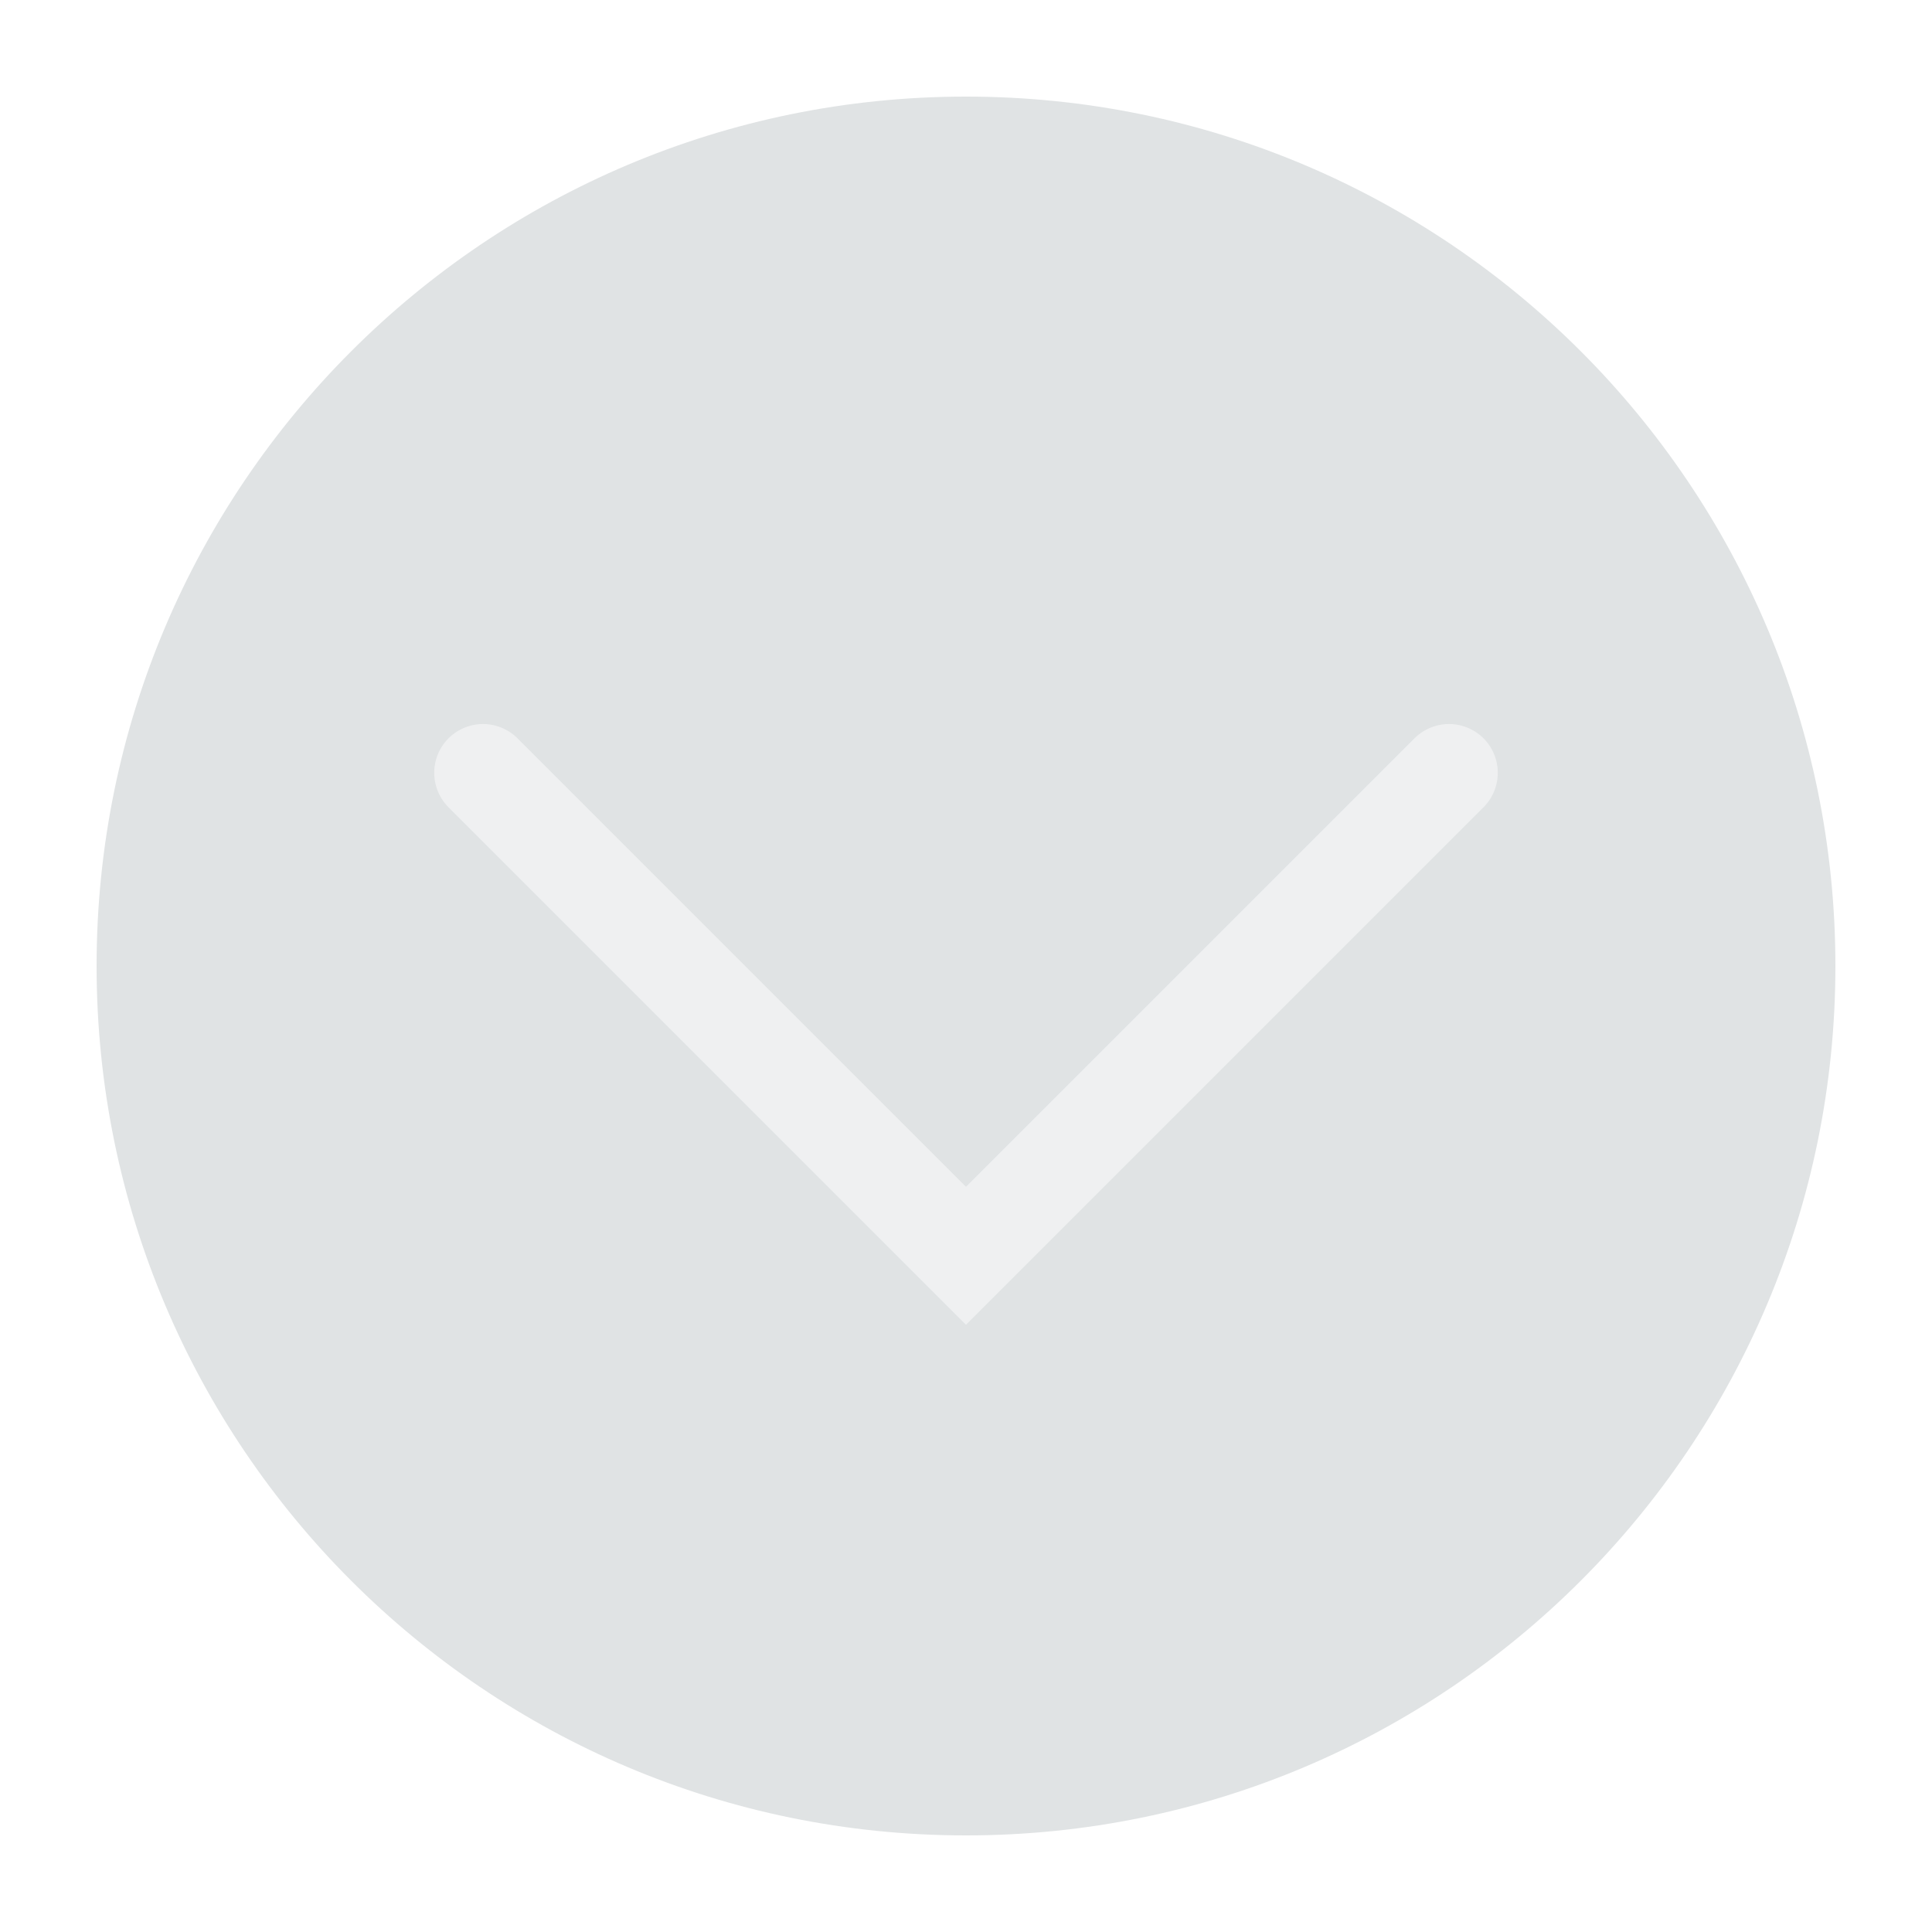
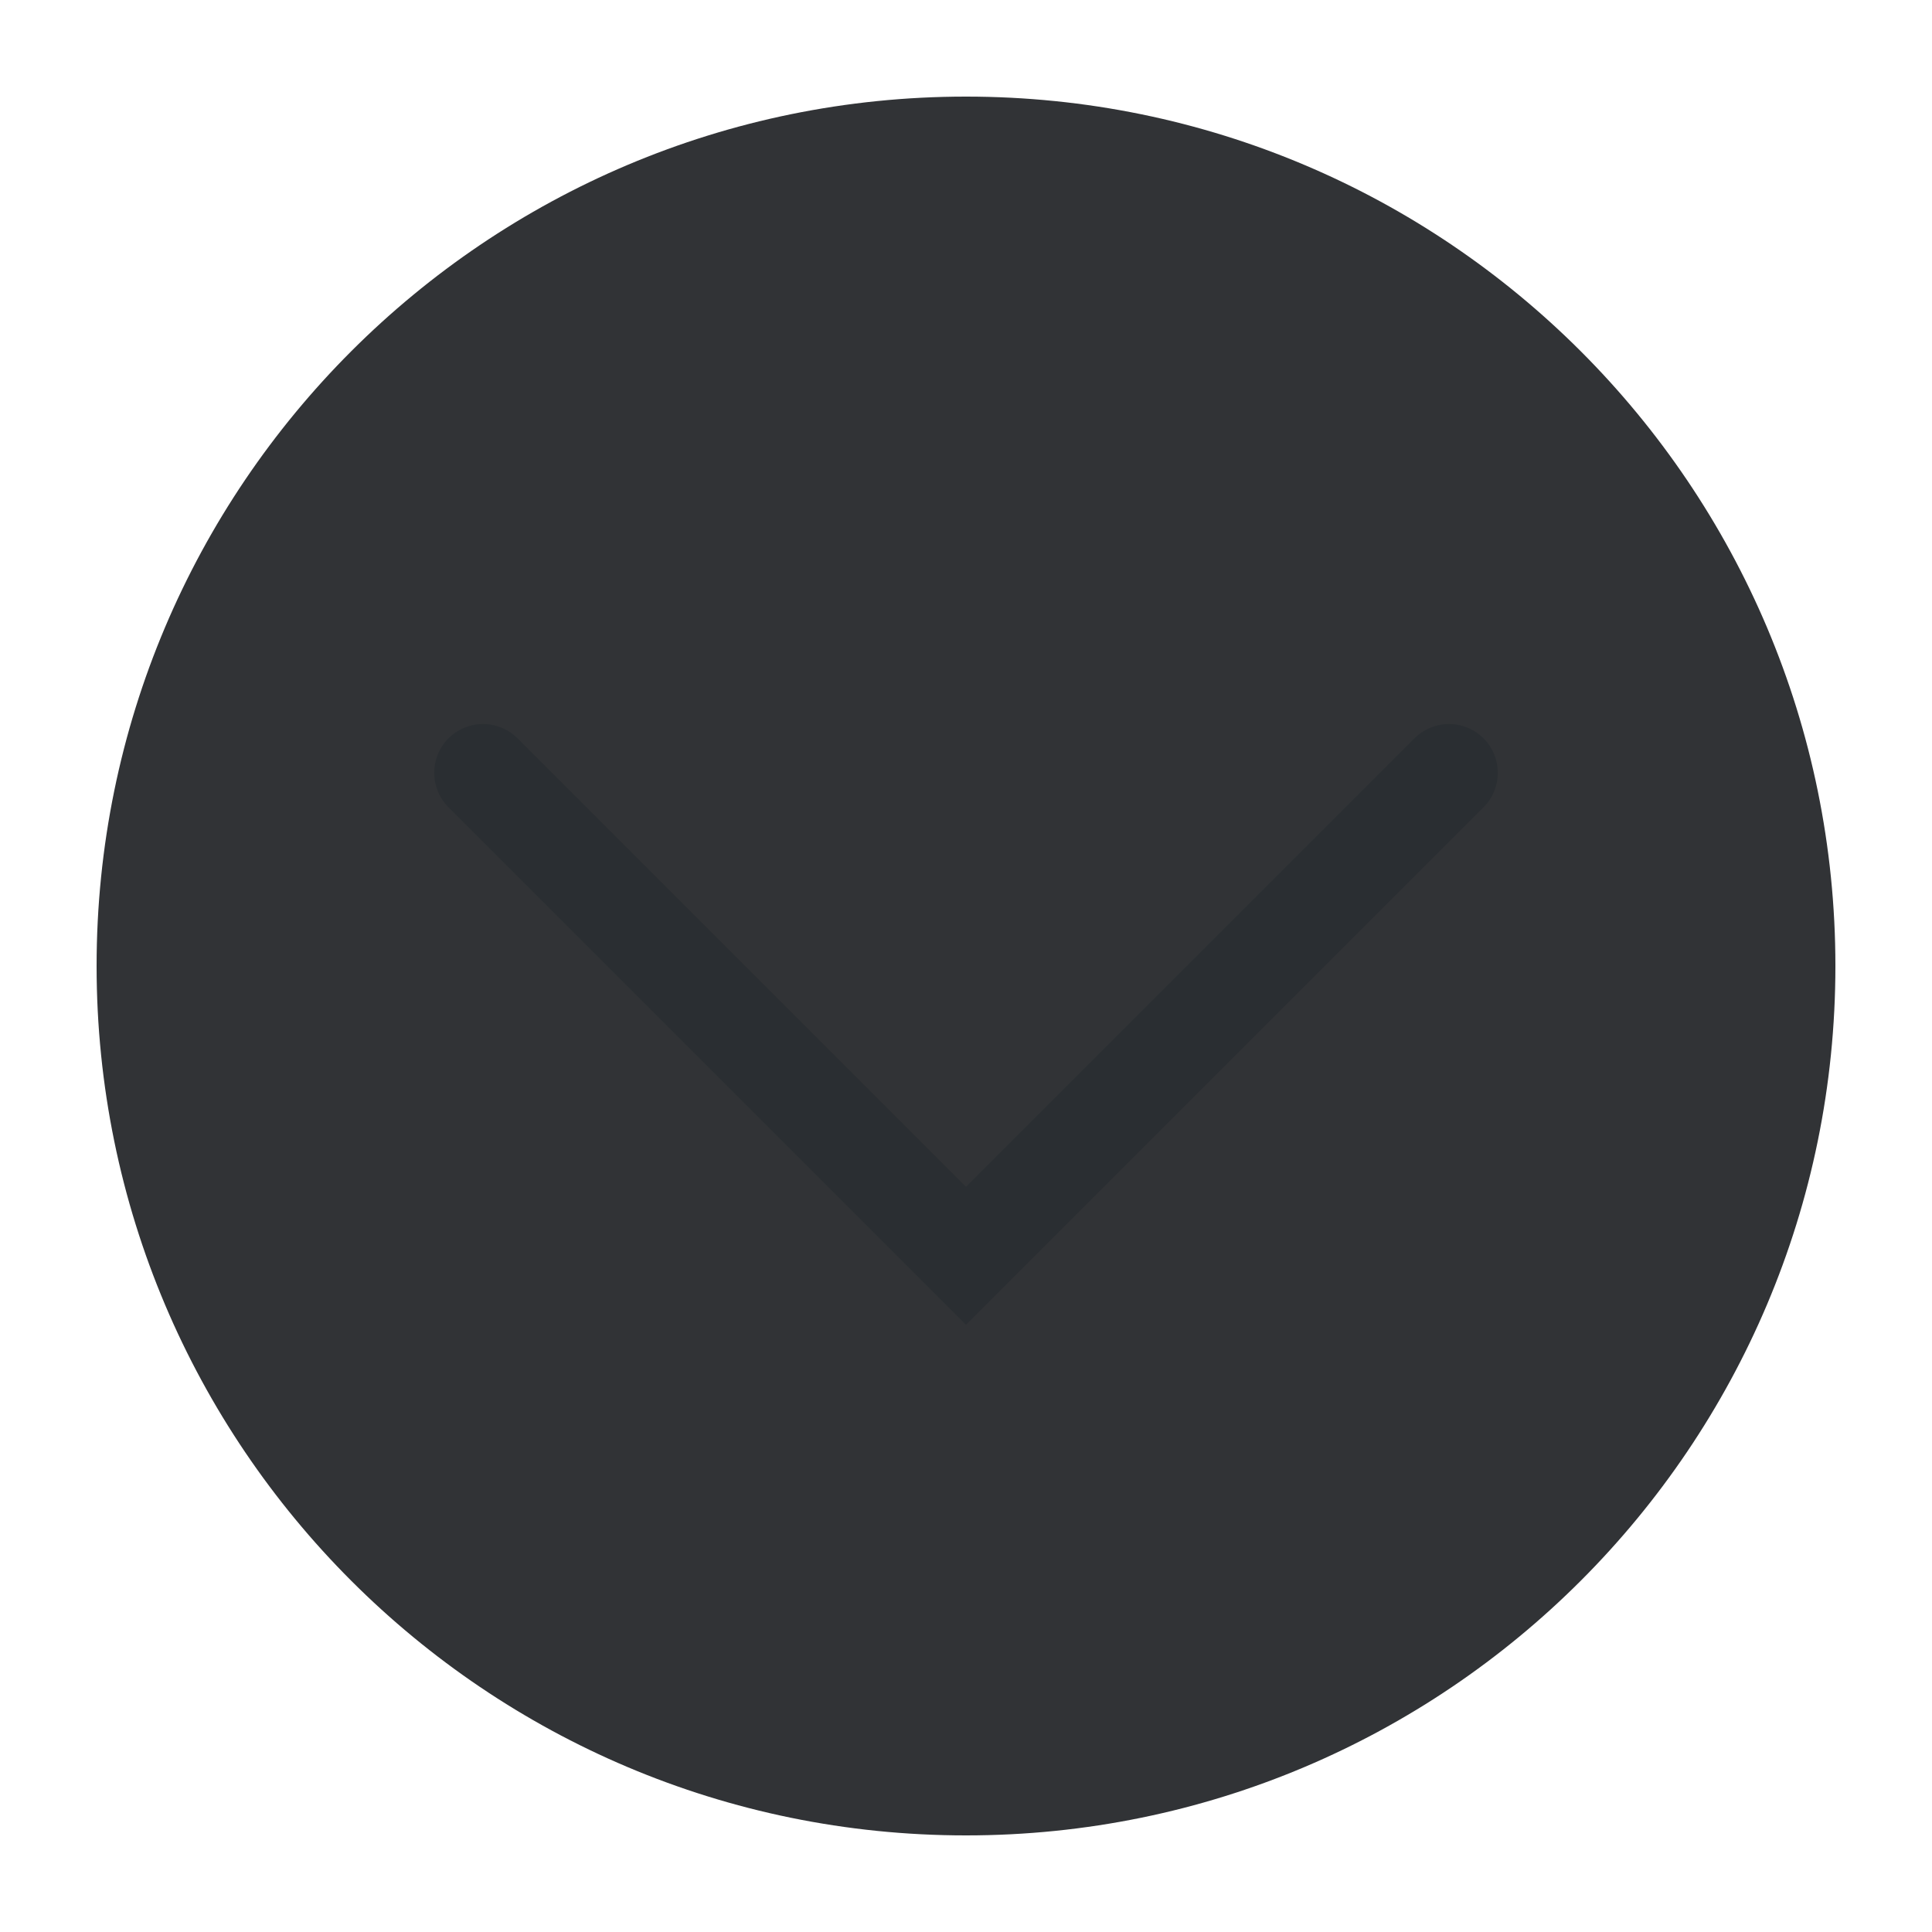
<svg xmlns="http://www.w3.org/2000/svg" viewBox="0 0 50 50" version="1.2" baseProfile="tiny">
  <defs>
</defs>
  <g fill="none" stroke="black" stroke-width="1" fill-rule="evenodd" stroke-linecap="square" stroke-linejoin="bevel">
-     <g fill="#e0e3e4" fill-opacity="1" stroke="none" transform="matrix(2.5,0,0,2.5,2.5,2.5)" font-family="Noto Sans" font-size="10" font-weight="400" font-style="normal">
+     <g fill="#313336" fill-opacity="1" stroke="none" transform="matrix(2.5,0,0,2.5,2.5,2.5)" font-family="Noto Sans" font-size="10" font-weight="400" font-style="normal">
      <circle cx="9" cy="9" r="9" />
    </g>
-     <g fill="none" stroke="#eff0f1" stroke-opacity="1" stroke-width="1.01" stroke-linecap="round" stroke-linejoin="miter" stroke-miterlimit="2" transform="matrix(2.5,0,0,2.5,2.5,2.5)" font-family="Noto Sans" font-size="10" font-weight="400" font-style="normal">
+     <g fill="none" stroke="#2a2e32" stroke-opacity="1" stroke-width="1.01" stroke-linecap="round" stroke-linejoin="miter" stroke-miterlimit="2" transform="matrix(2.5,0,0,2.5,2.5,2.5)" font-family="Noto Sans" font-size="10" font-weight="400" font-style="normal">
      <polyline fill="none" vector-effect="none" points="4,7 9,12 14,7 " />
    </g>
    <g fill="none" stroke="#000000" stroke-opacity="1" stroke-width="1" stroke-linecap="square" stroke-linejoin="bevel" transform="matrix(1,0,0,1,0,0)" font-family="Noto Sans" font-size="10" font-weight="400" font-style="normal">
</g>
  </g>
</svg>
